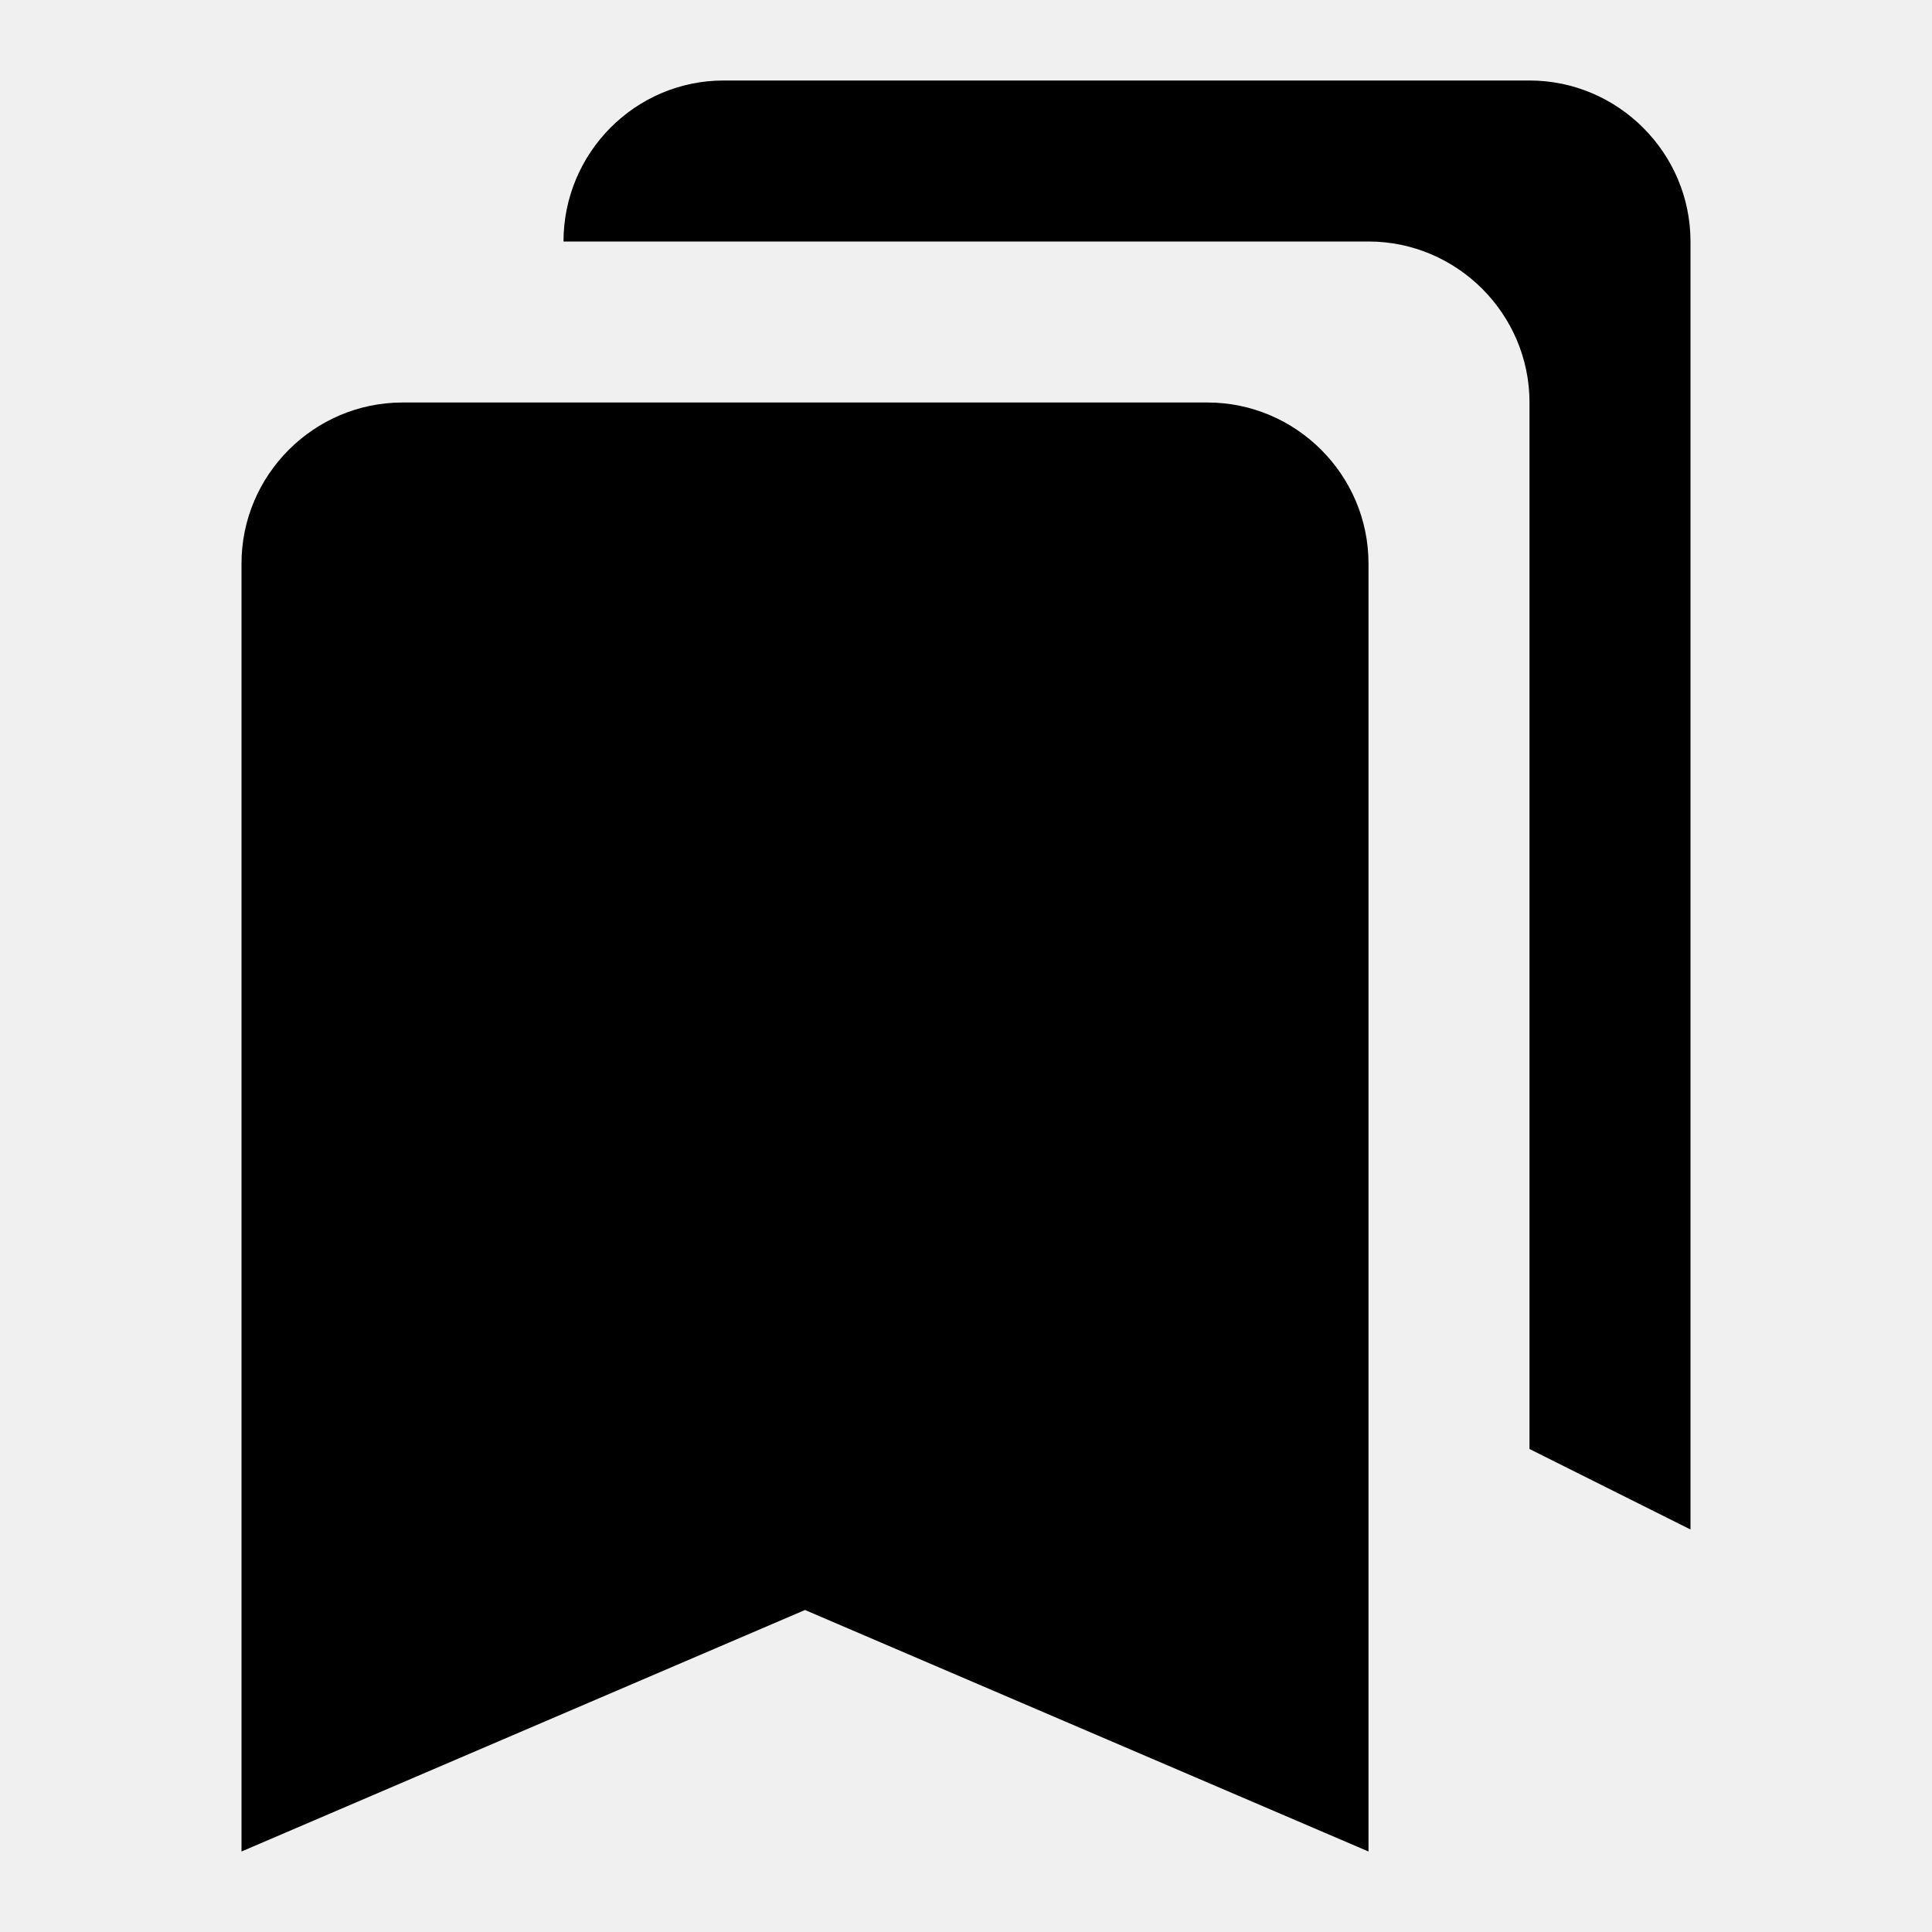
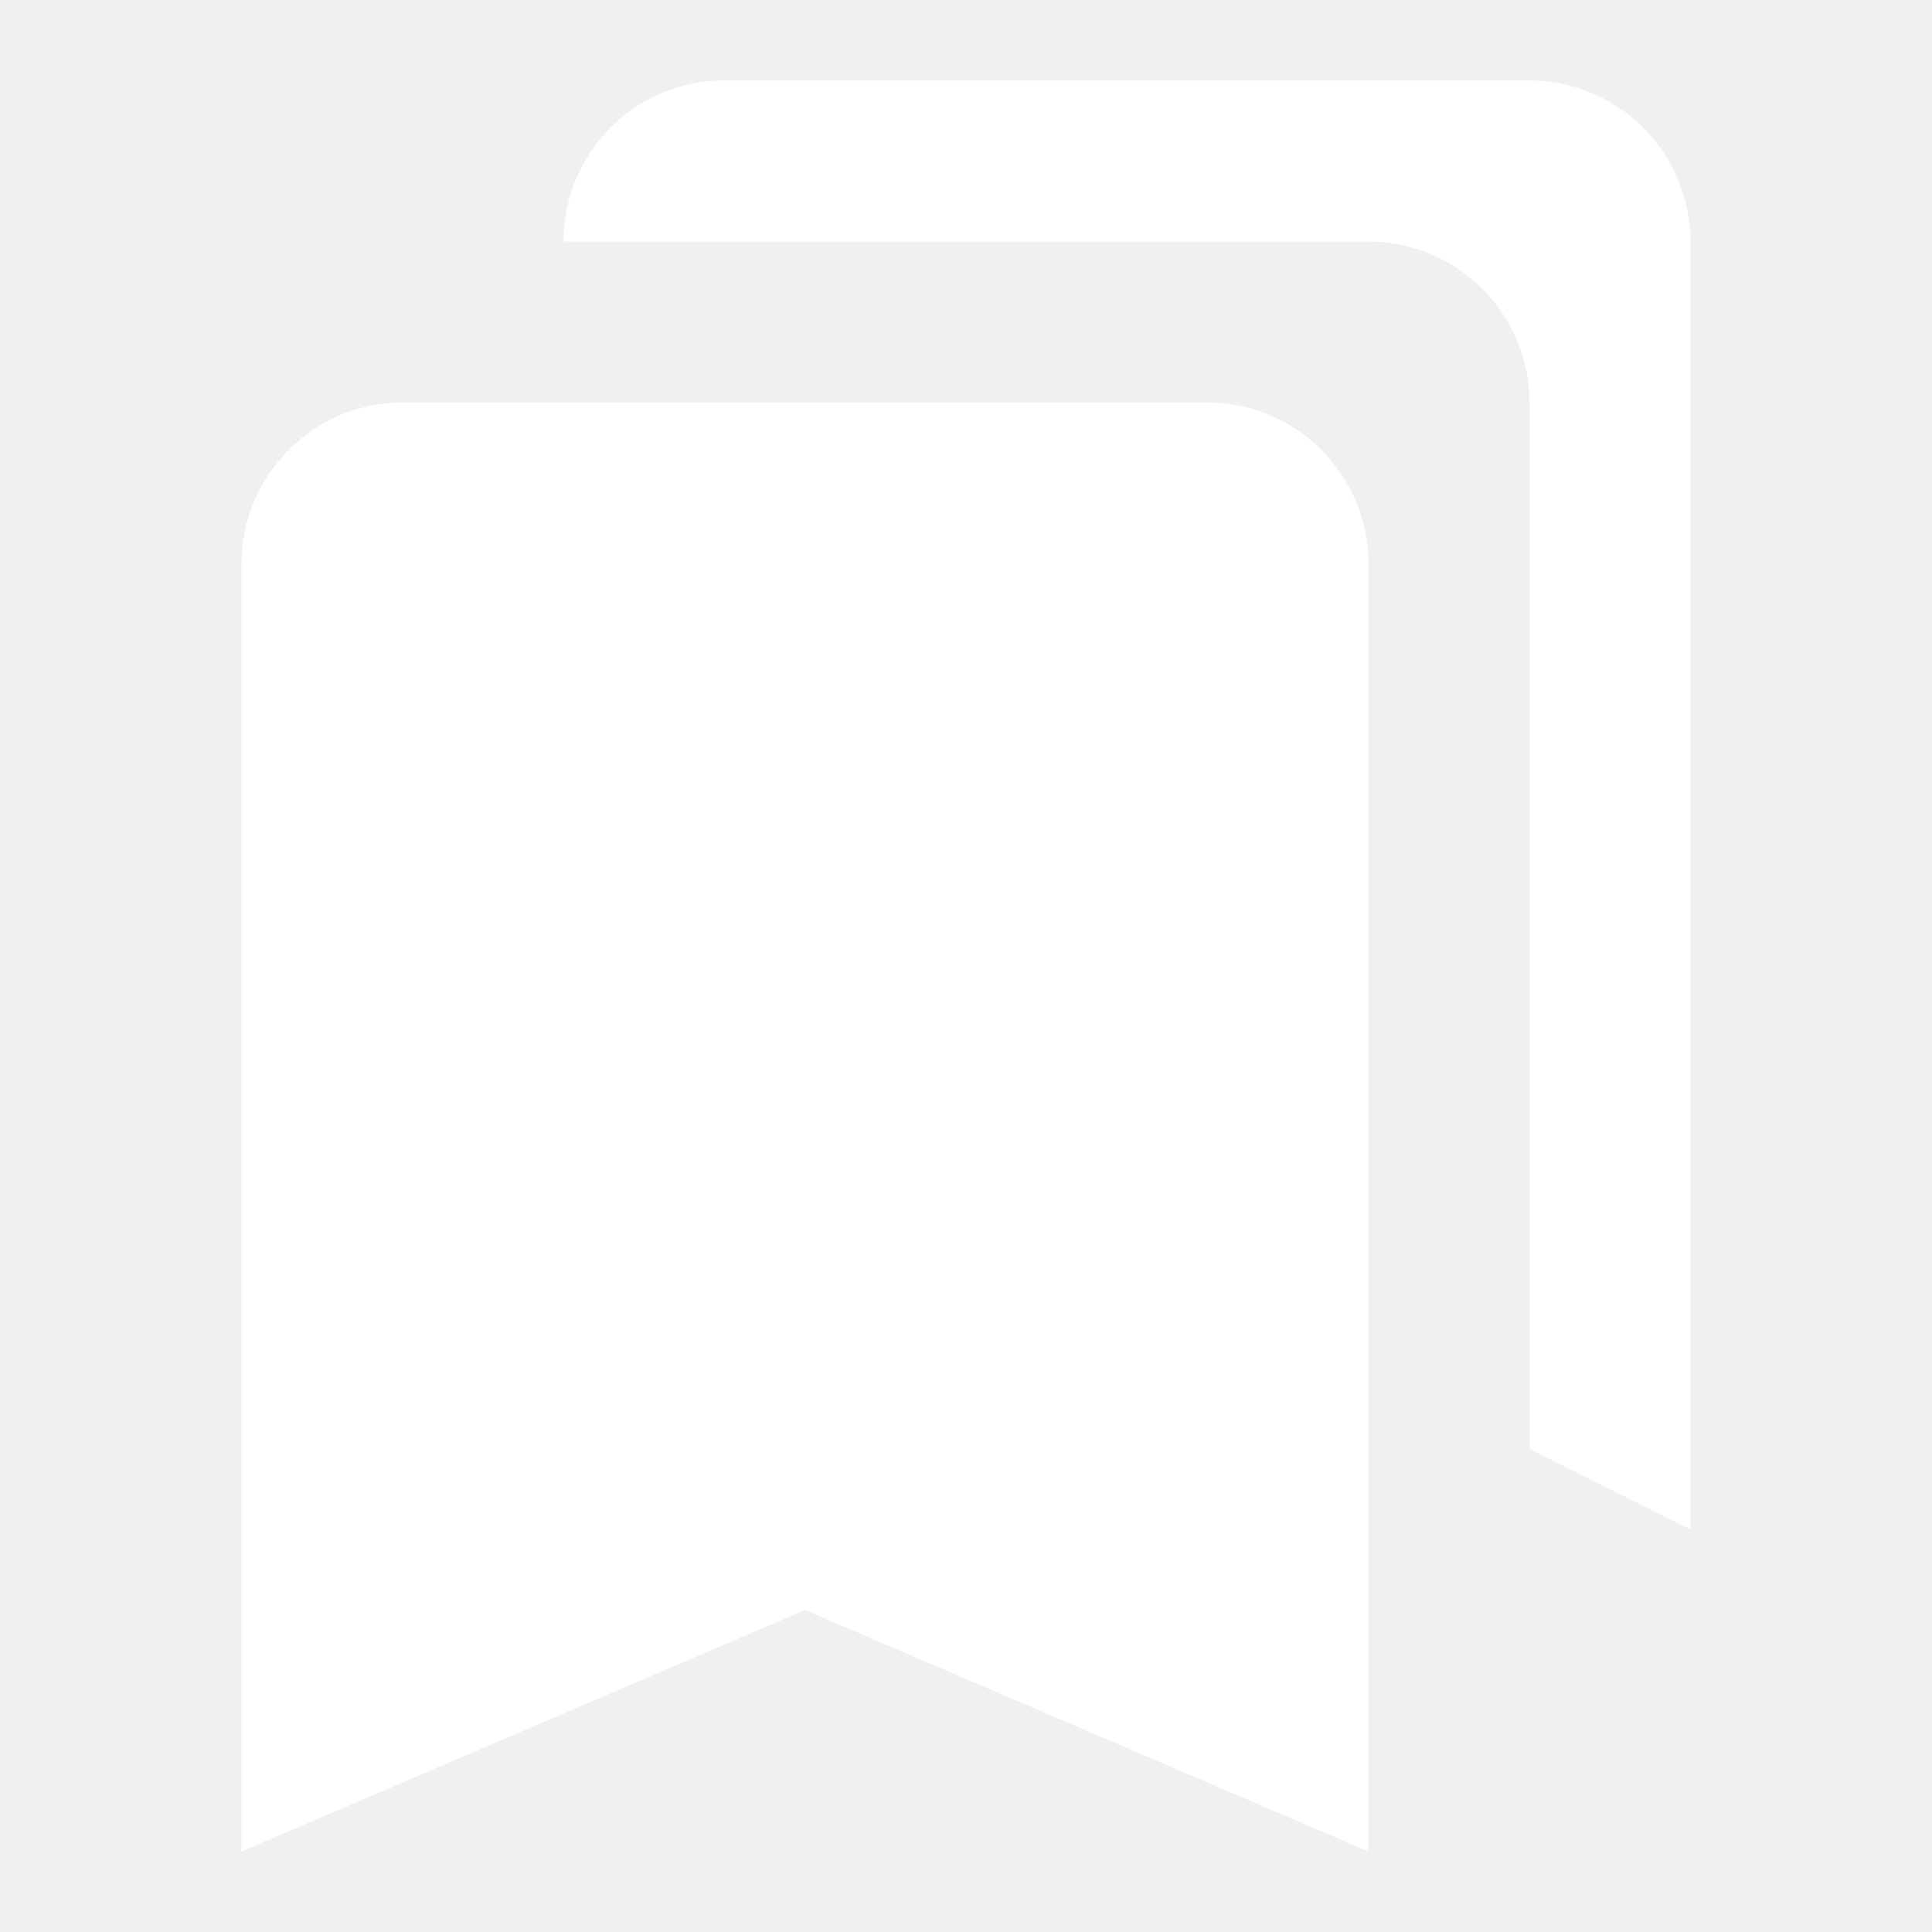
- <svg xmlns="http://www.w3.org/2000/svg" width="24" height="24" viewBox="0 0 24 24">
+ <svg xmlns="http://www.w3.org/2000/svg" width="24" height="24" viewBox="0 0 24 24" fill="white">
  <path fill="none" d="M0 0h24v24H0V0z" />
  <path d="M19 18l2 1V3c0-1.1-.9-2-2-2H8.99C7.89 1 7 1.9 7 3h10c1.1 0 2 .9 2 2v13zM15 5H5c-1.1 0-2 .9-2 2v16l7-3 7 3V7c0-1.1-.9-2-2-2z" />
</svg>
